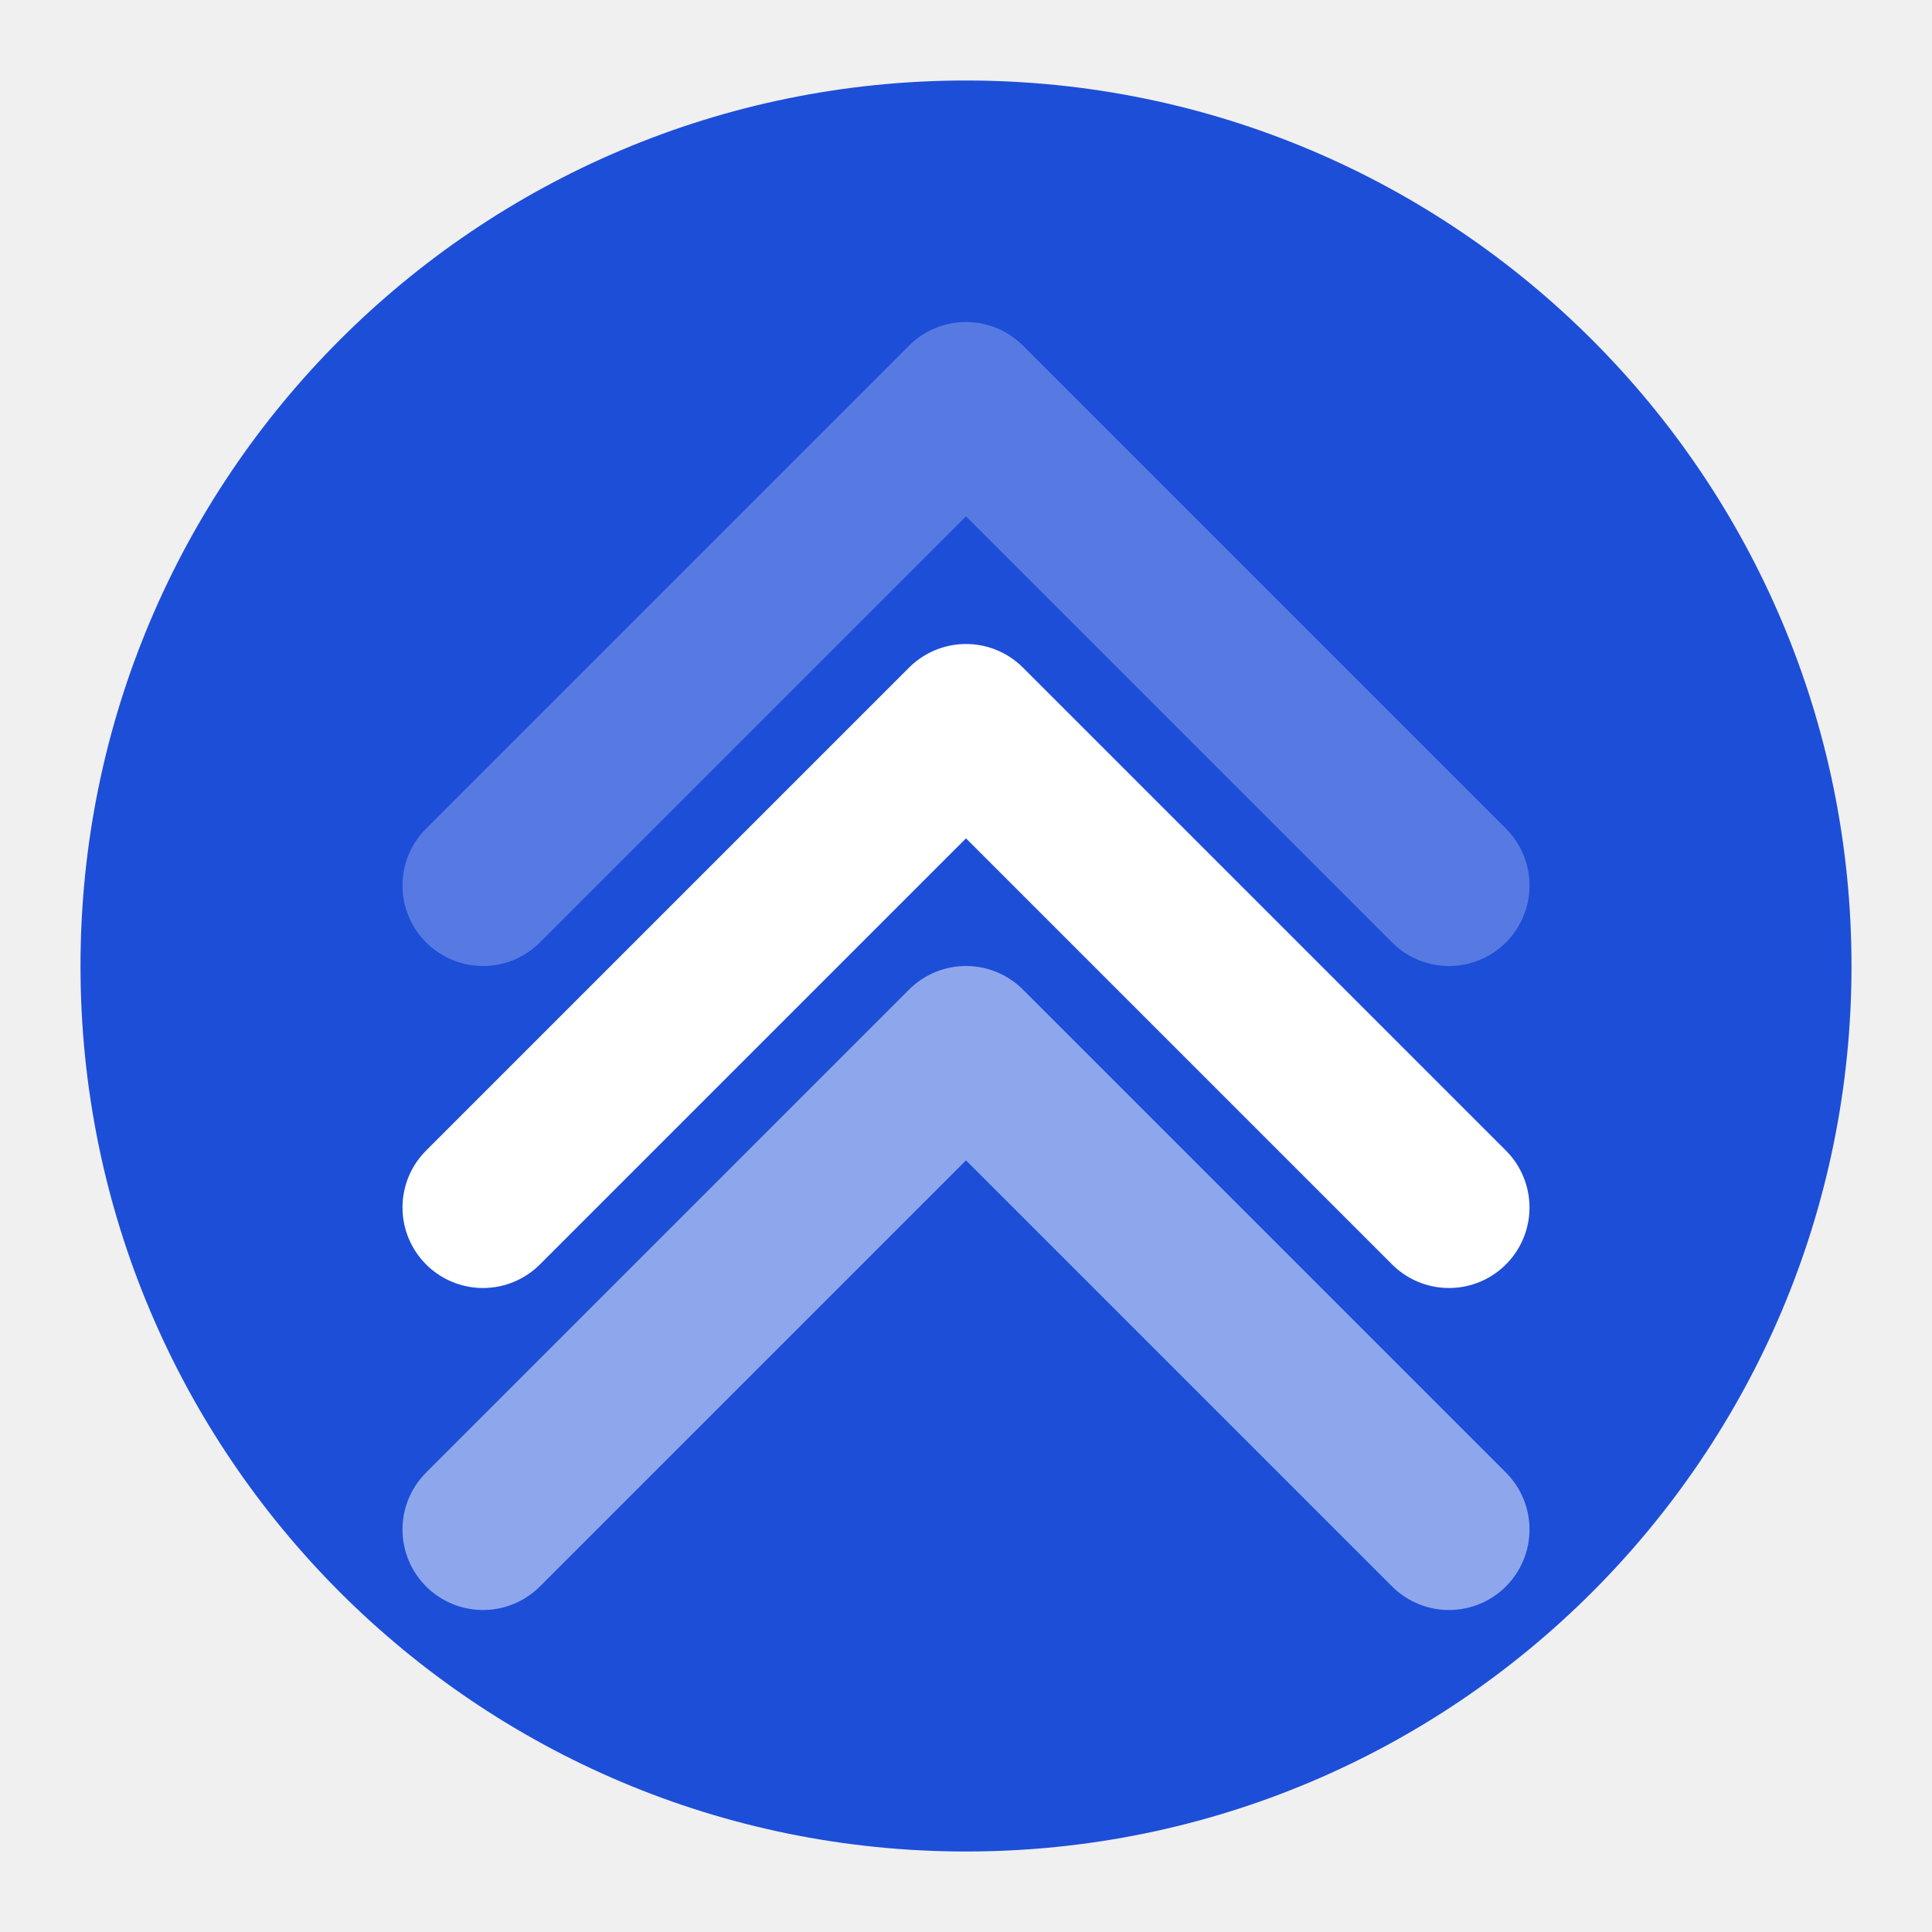
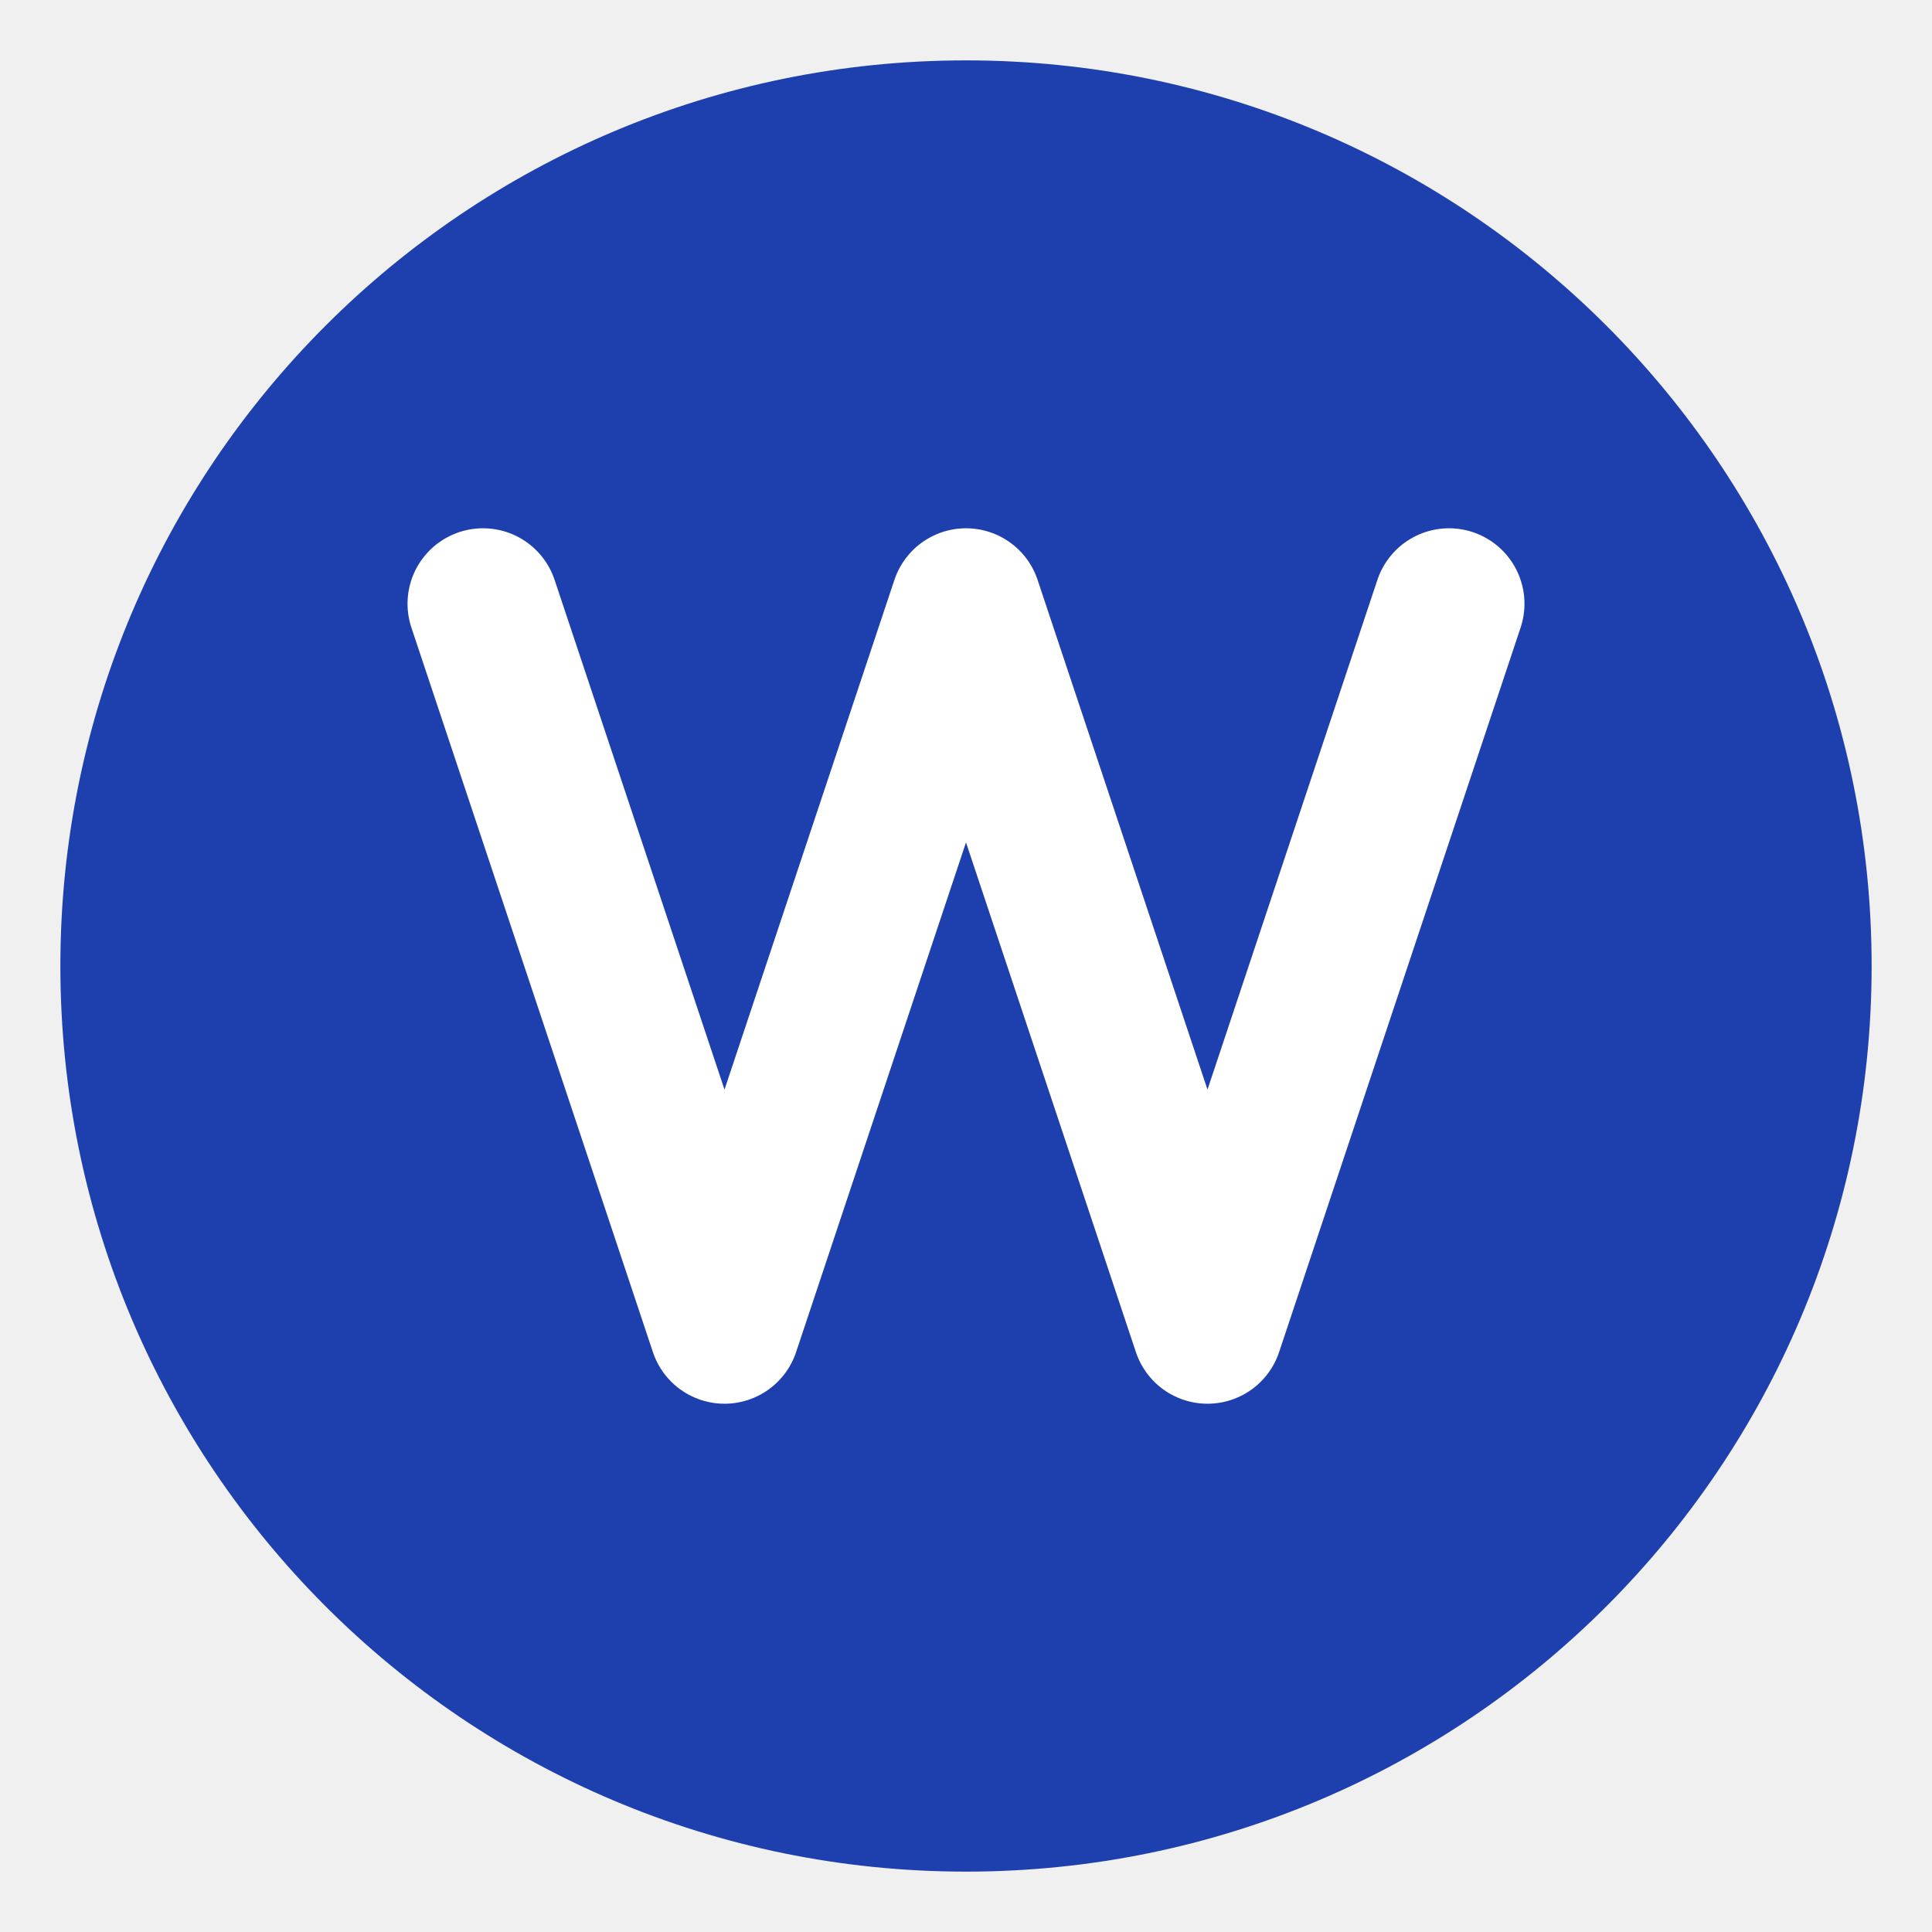
- <svg xmlns="http://www.w3.org/2000/svg" width="512" height="512" viewBox="0 0 24 24" fill="none">
-   <circle cx="12" cy="12" r="11" fill="#1D4ED8" />
-   <path d="M6 15L12 9L18 15" stroke="white" stroke-width="2" stroke-linecap="round" stroke-linejoin="round" />
-   <path d="M6 19L12 13L18 19" stroke="white" stroke-width="2" stroke-linecap="round" stroke-linejoin="round" opacity="0.5" />
-   <path d="M6 11L12 5L18 11" stroke="white" stroke-width="2" stroke-linecap="round" stroke-linejoin="round" opacity="0.25" />
+ <svg xmlns="http://www.w3.org/2000/svg" width="32" height="32" viewBox="0 0 32 32" fill="none">
+   <circle cx="16" cy="16" r="15" fill="#1E40AF" />
+   <path d="M8 10L12 22L16 10L20 22L24 10" stroke="white" stroke-width="2.5" stroke-linecap="round" stroke-linejoin="round" fill="none" />
</svg>
